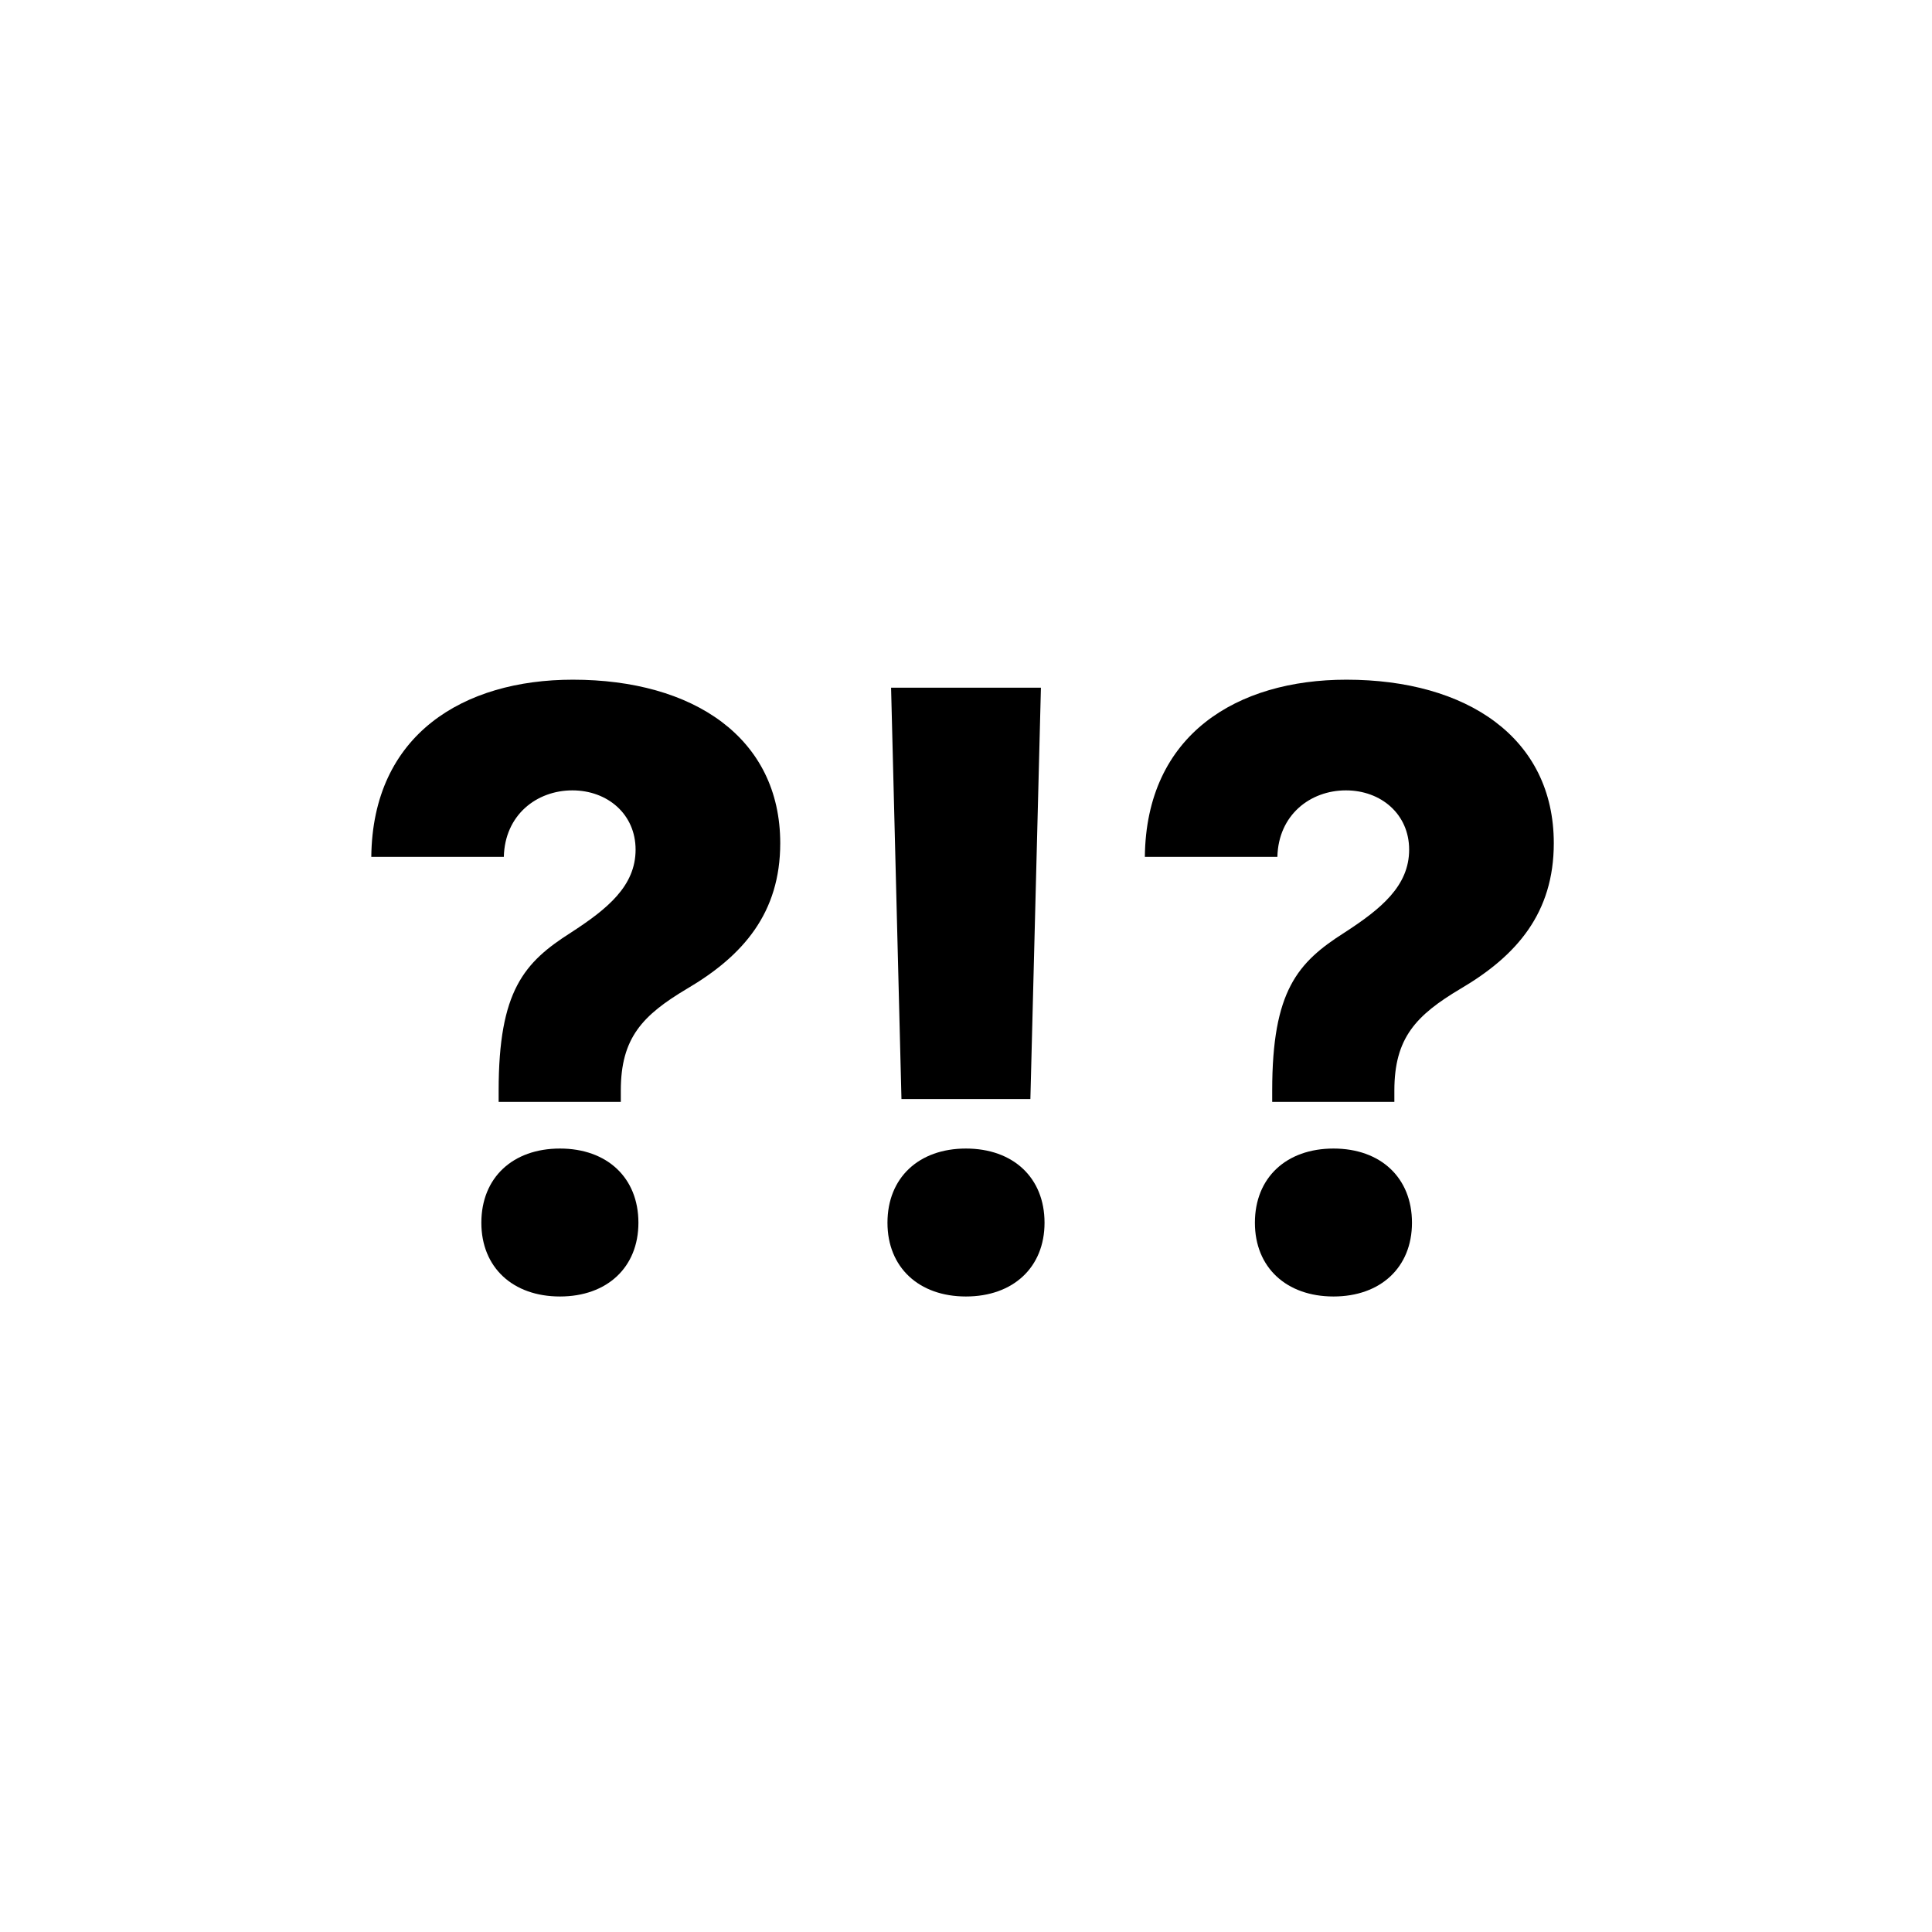
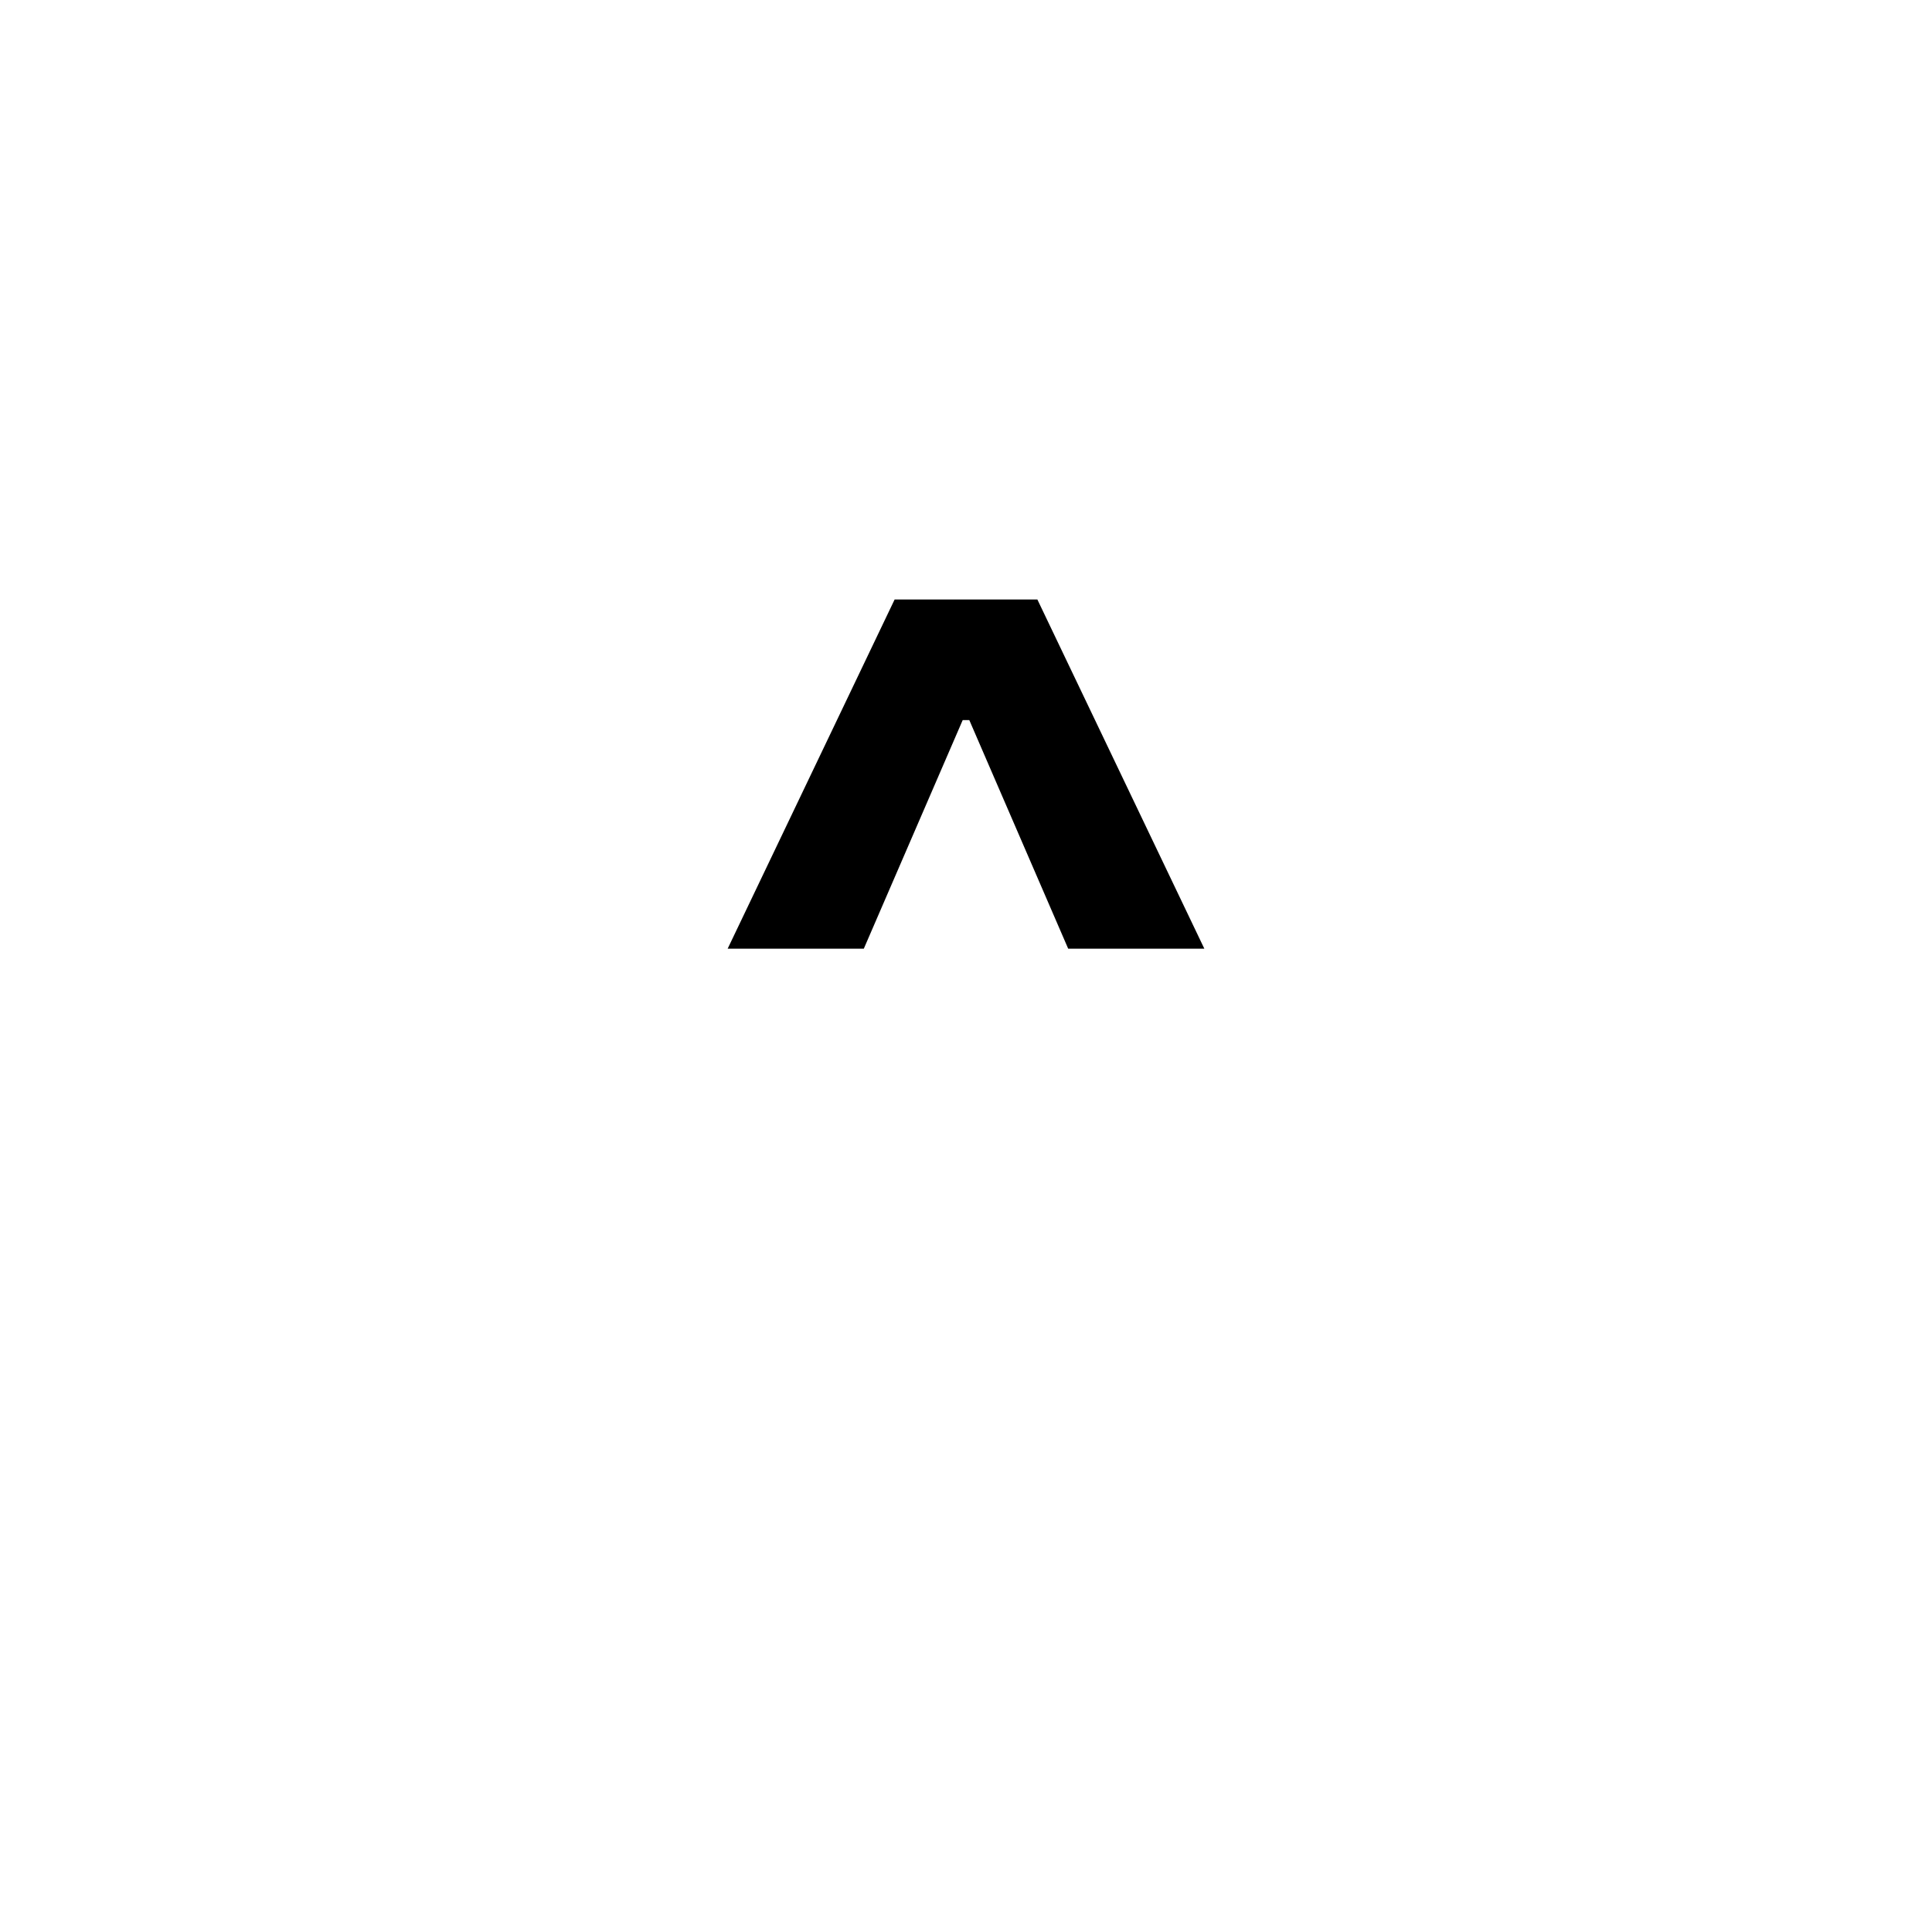
<svg xmlns="http://www.w3.org/2000/svg" viewBox="0 0 192 192" width="192" height="192">
  <rect width="192" height="192" fill="#FFFFFF" />
-   <text x="96" y="128" font-family="Inter, -apple-system, Arial, sans-serif" font-size="82" font-weight="800" text-anchor="middle" fill="black">?!?</text>
+   <text x="96" y="138" font-family="Inter, -apple-system, Arial, sans-serif" font-size="110" font-weight="800" text-anchor="middle" fill="black">^</text>
</svg>
